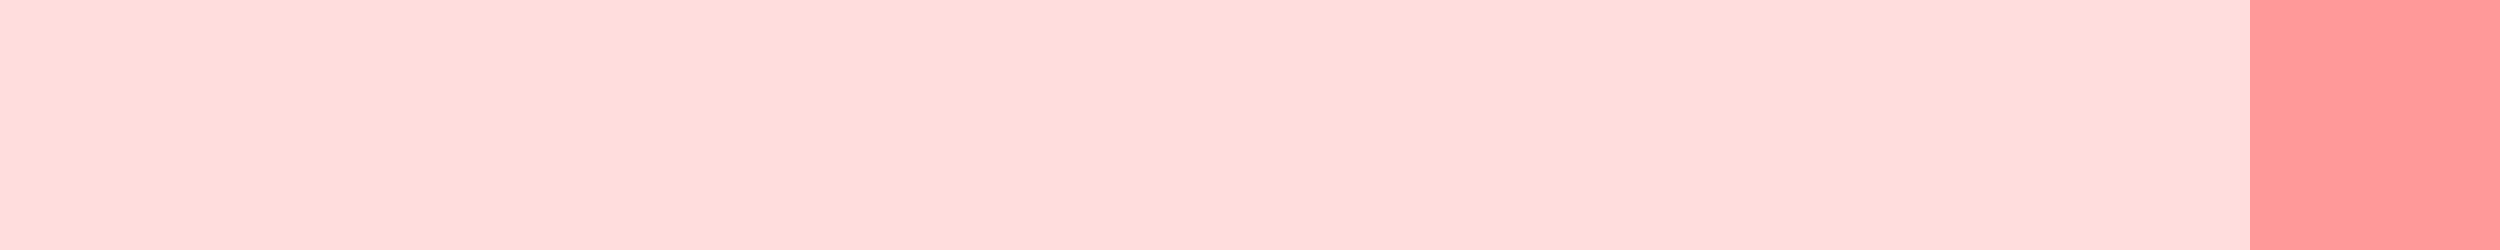
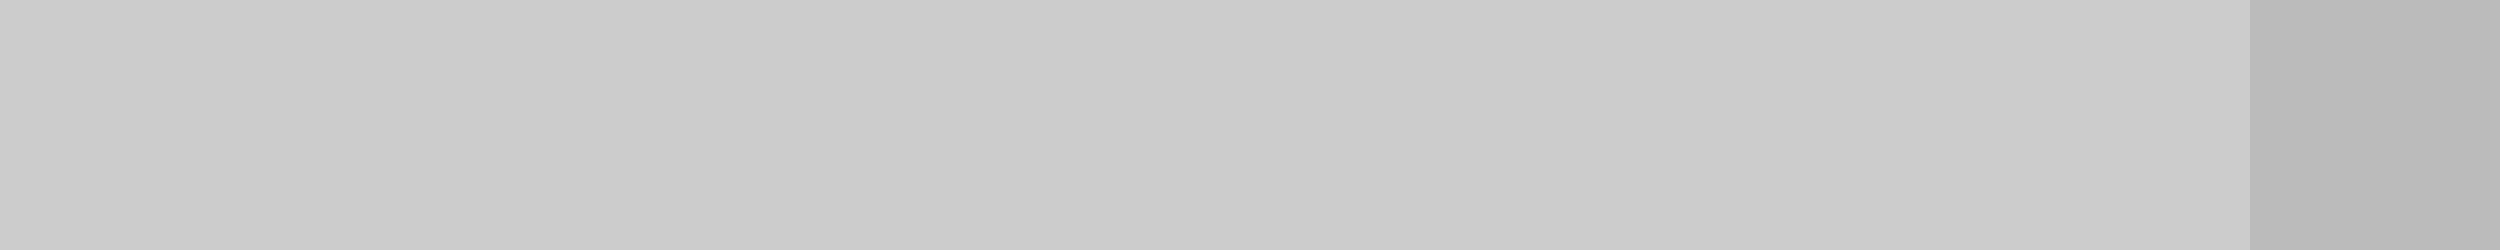
<svg xmlns="http://www.w3.org/2000/svg" version="1.1" id="Layer_1" x="0px" y="0px" viewBox="0 0 10 1" enable-background="new 0 0 10 1" xml:space="preserve">
  <g>
-     <rect width="9" height="1" style="fill: #FDD;" />
-     <rect width="1" height="1" x="9" style="fill: #F99;" />
+     <rect width="9" height="1" style="fill: #CCC;" />
+     <rect width="1" height="1" x="9" style="fill: #BBB;" />
+     <rect width="9" height="1" x="10" style="fill: #CCC;" />
+     <rect width="1" height="1" x="19" style="fill: #BBB;" />
+     <rect width="9" height="1" x="20" style="fill: #CCC;" />
+     <rect width="1" height="1" x="29" style="fill: #BBB;" />
+     <rect width="9" height="1" x="30" style="fill: #CCC;" />
+     <rect width="1" height="1" x="39" style="fill: #BBB;" />
+     <rect width="9" height="1" x="40" style="fill: #CCC;" />
+     <rect width="1" height="1" x="49" style="fill: #AAA;" />
  </g>
</svg>
